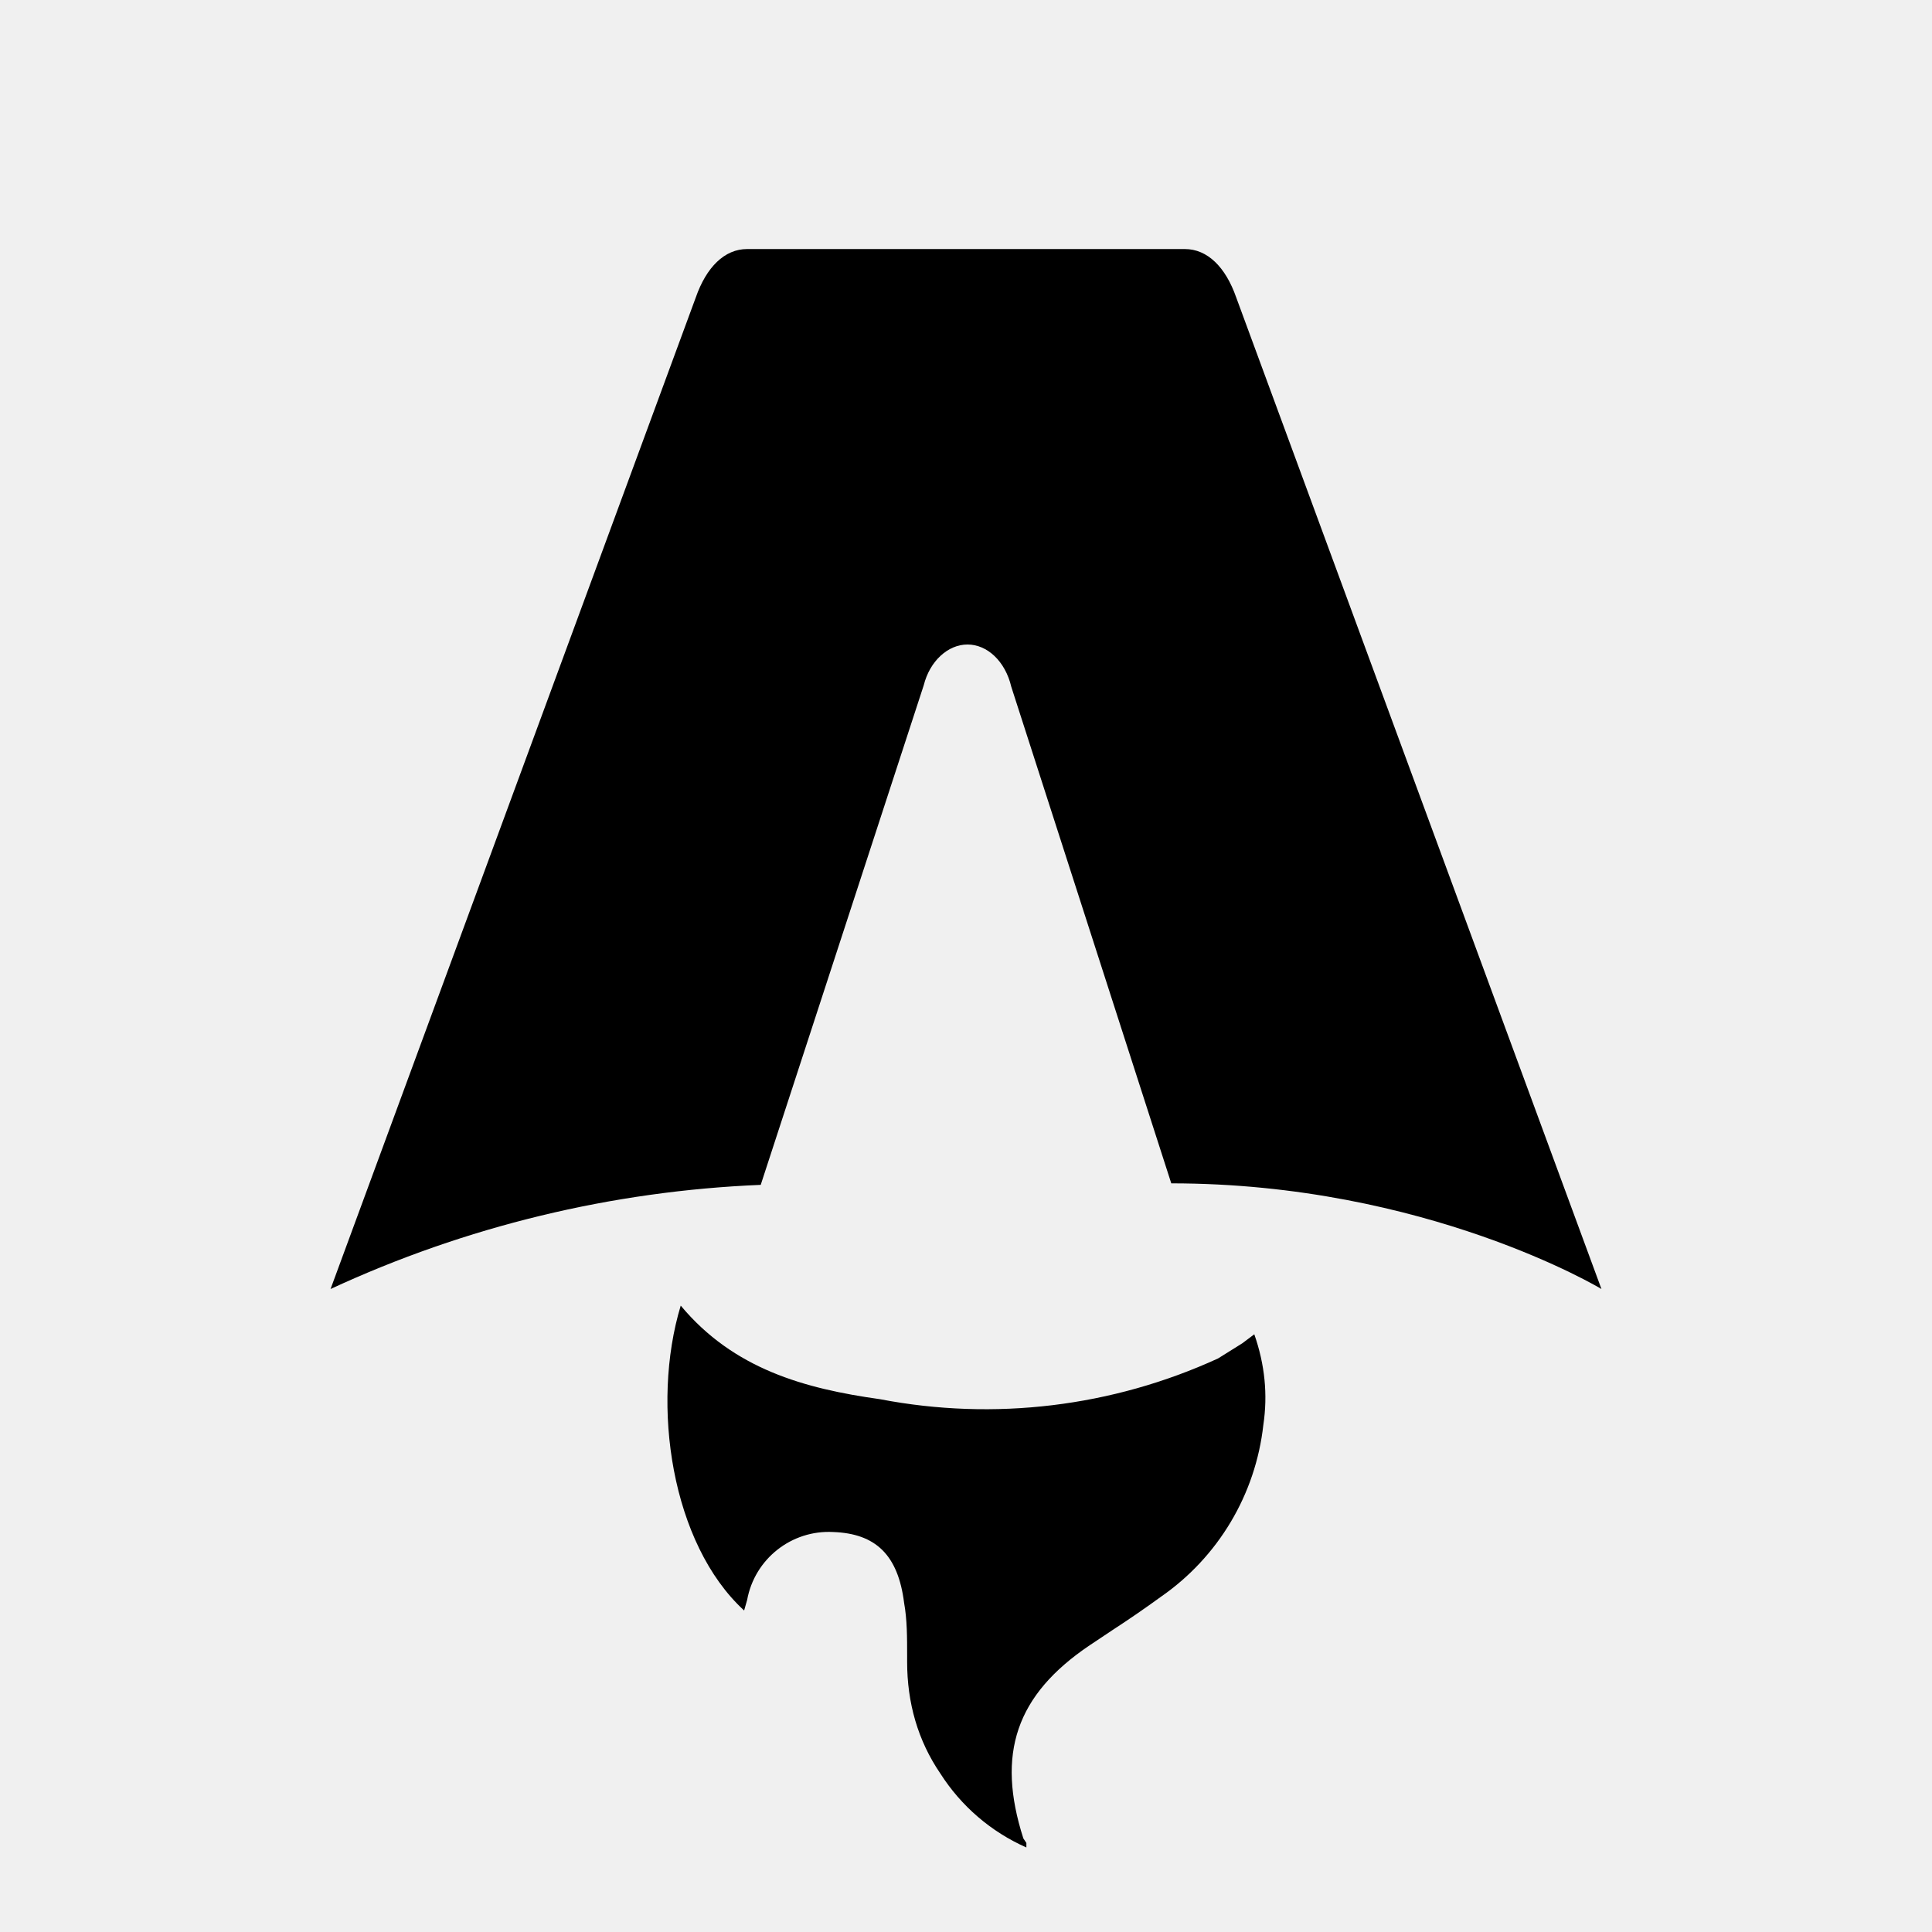
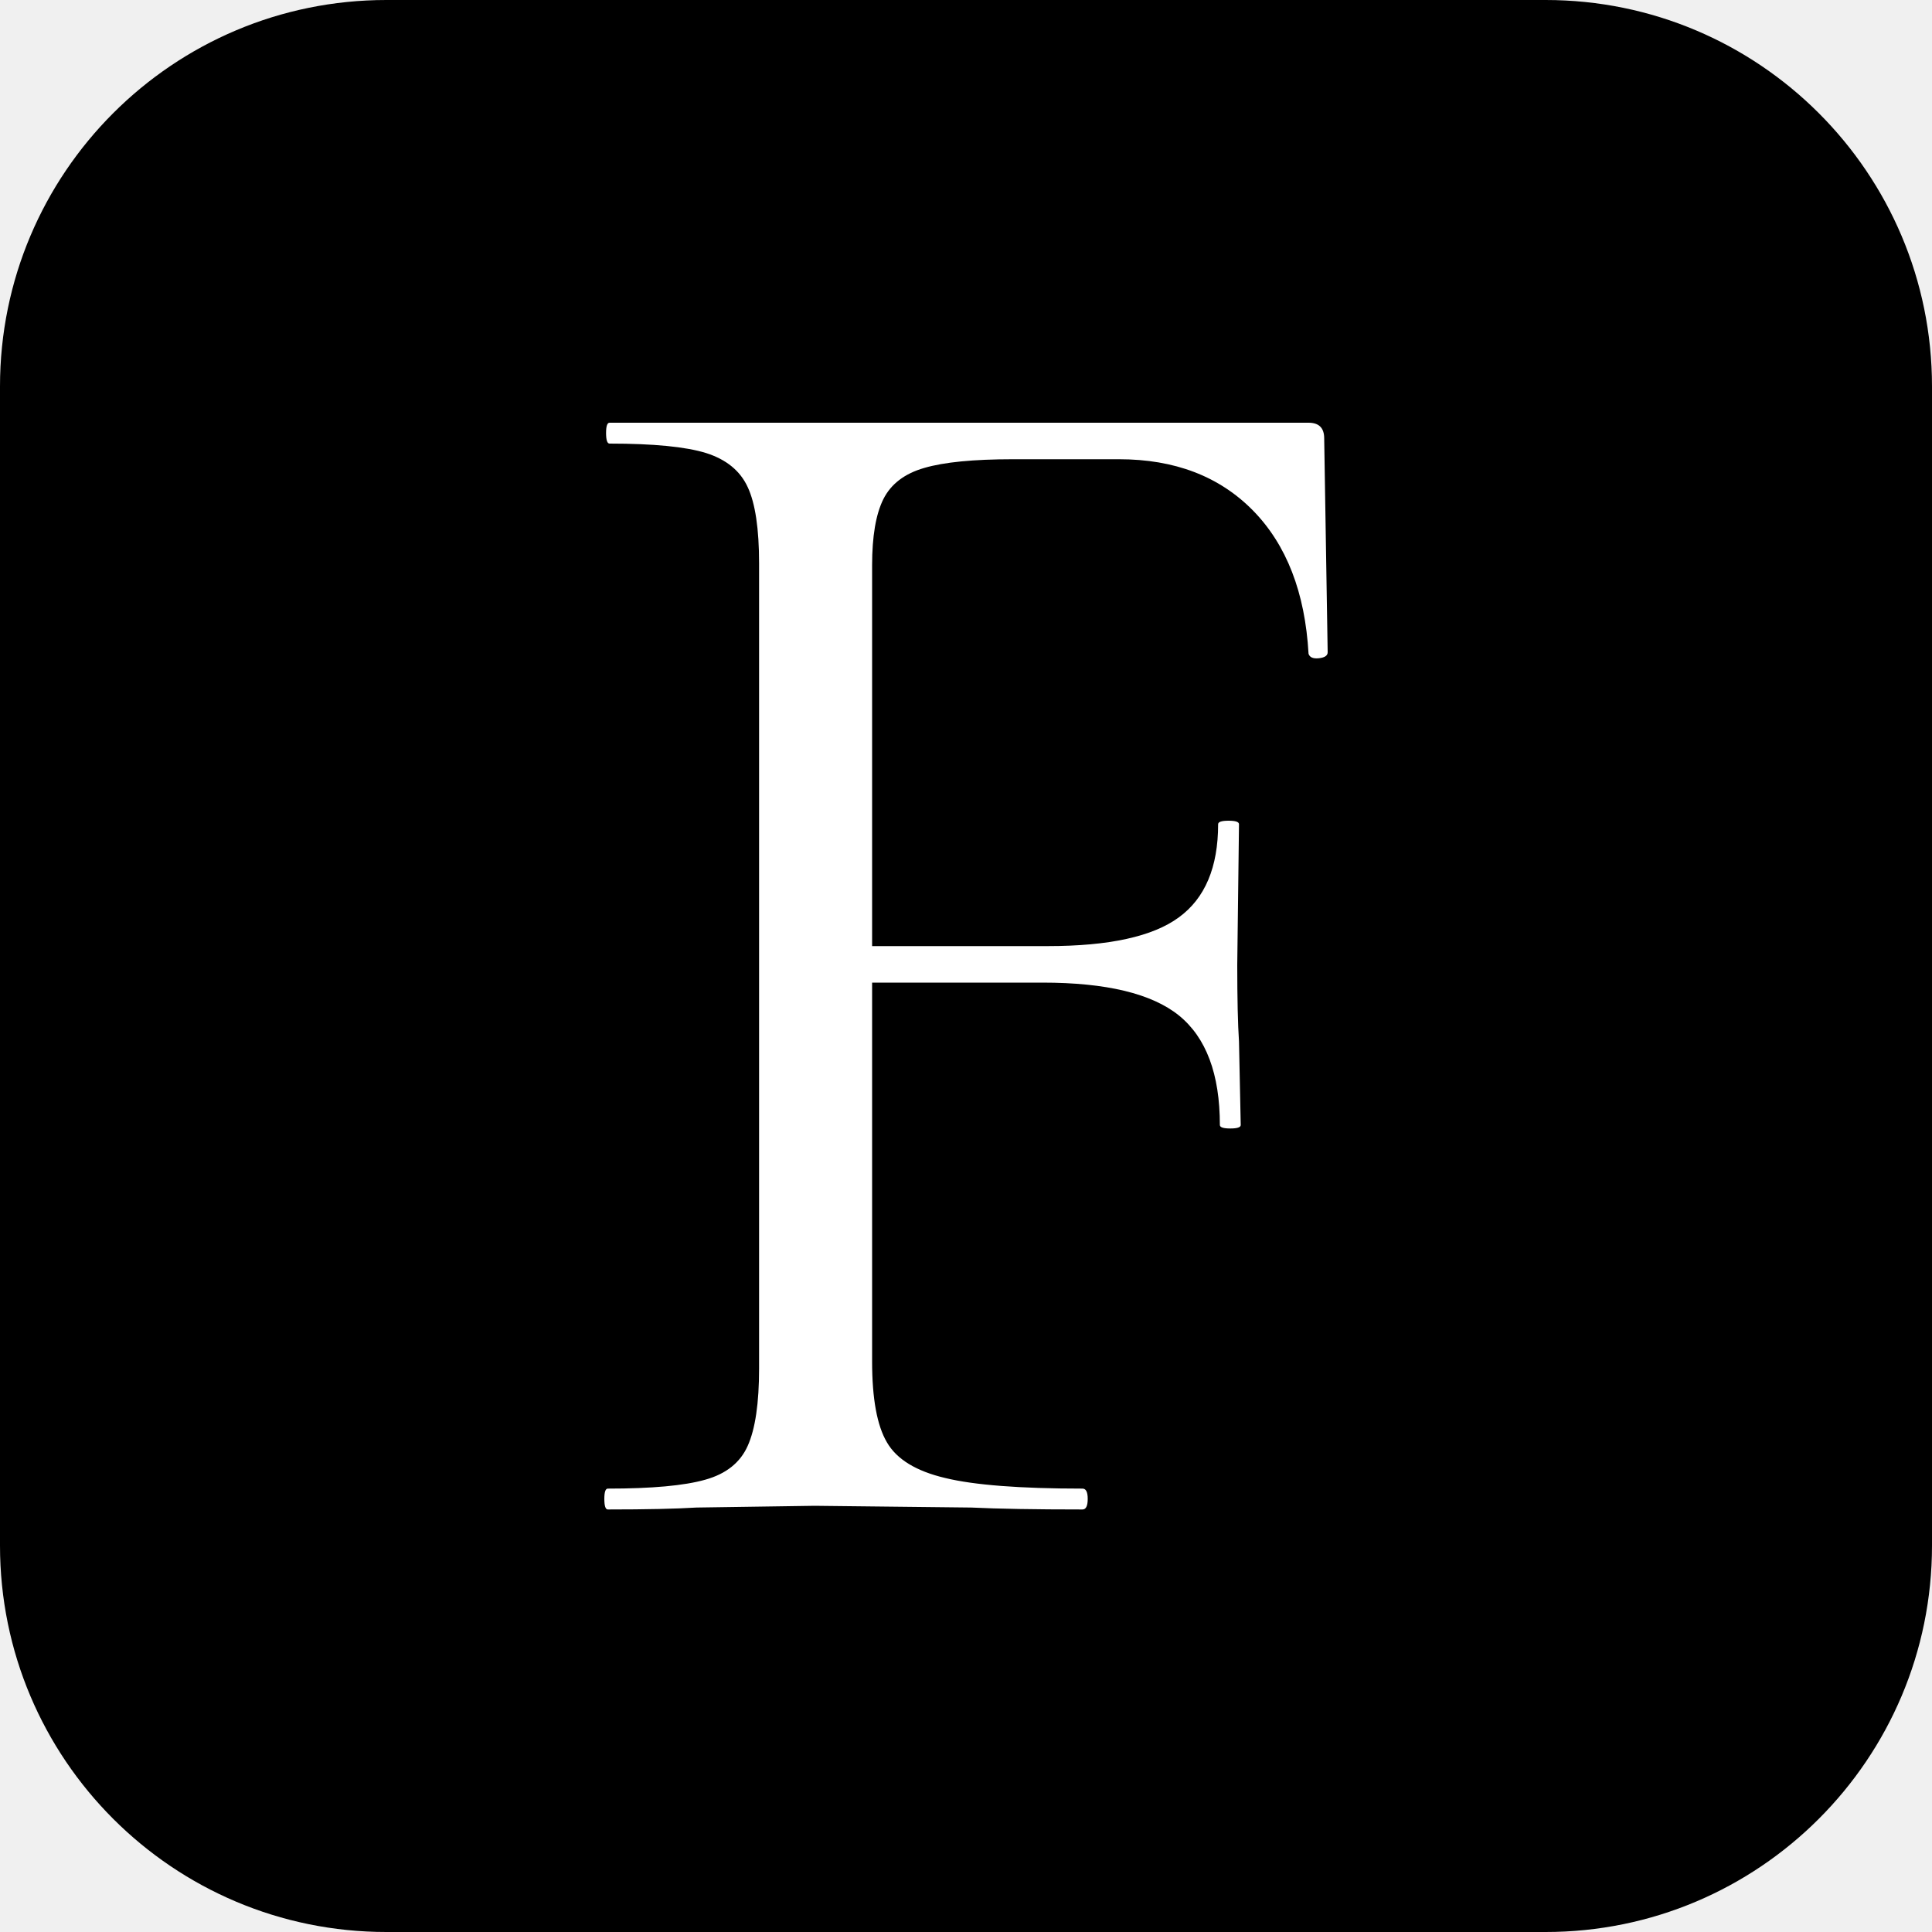
- <svg xmlns="http://www.w3.org/2000/svg" fill="none" viewBox="0 0 128 128">
-   <path d="M50.4 78.5a75.1 75.1 0 0 0-28.5 6.9l24.2-65.7c.7-2 1.9-3.2 3.4-3.2h29c1.5 0 2.7 1.2 3.4 3.2l24.2 65.7s-11.6-7-28.5-7L67 45.5c-.4-1.7-1.6-2.8-2.9-2.8-1.3 0-2.5 1.1-2.9 2.7L50.4 78.5Zm-1.1 28.2Zm-4.2-20.2c-2 6.6-.6 15.8 4.2 20.2a17.5 17.5 0 0 1 .2-.7 5.5 5.5 0 0 1 5.7-4.5c2.8.1 4.3 1.5 4.7 4.7.2 1.1.2 2.3.2 3.5v.4c0 2.7.7 5.2 2.2 7.4a13 13 0 0 0 5.7 4.9v-.3l-.2-.3c-1.8-5.6-.5-9.5 4.4-12.8l1.5-1a73 73 0 0 0 3.2-2.2 16 16 0 0 0 6.8-11.4c.3-2 .1-4-.6-6l-.8.6-1.6 1a37 37 0 0 1-22.4 2.7c-5-.7-9.7-2-13.2-6.2Z" />
-   <style>
-         path { fill: #000; }
-         @media (prefers-color-scheme: dark) {
-             path { fill: #FFF; }
-         }
-     </style>
+ <svg xmlns="http://www.w3.org/2000/svg" width="256" height="256" viewBox="0 0 100 100">
+   <rect width="100" height="100" rx="20" />
+   <path fill="#fff" d="m68.54 22.69.18 11.07q0 .26-.45.31-.45.05-.54-.23-.27-4.76-2.88-7.42-2.61-2.65-6.93-2.65h-5.49q-3.06 0-4.59.45-1.53.44-2.12 1.62-.58 1.17-.58 3.42v19.71h9.09q4.77 0 6.79-1.49 2.03-1.48 2.03-4.82 0-.18.54-.18t.54.18l-.09 7.29q0 2.61.09 3.96l.09 4.32q0 .18-.54.18t-.54-.18q0-3.95-2.12-5.67-2.11-1.7-7.06-1.7h-8.82v19.61q0 2.89.77 4.19.76 1.31 3.01 1.84 2.25.55 7.11.55.27 0 .27.53 0 .55-.27.55-3.69 0-5.76-.1l-8.1-.09-6.12.09q-1.62.1-4.59.1-.18 0-.18-.55 0-.53.18-.53 3.42 0 5.04-.46 1.62-.45 2.2-1.75.59-1.31.59-4.01V29.16q0-2.69-.59-3.95-.58-1.26-2.15-1.76-1.58-.49-5-.49-.18 0-.18-.55 0-.53.18-.53h36.18q.81 0 .81.81Z" />
</svg>
